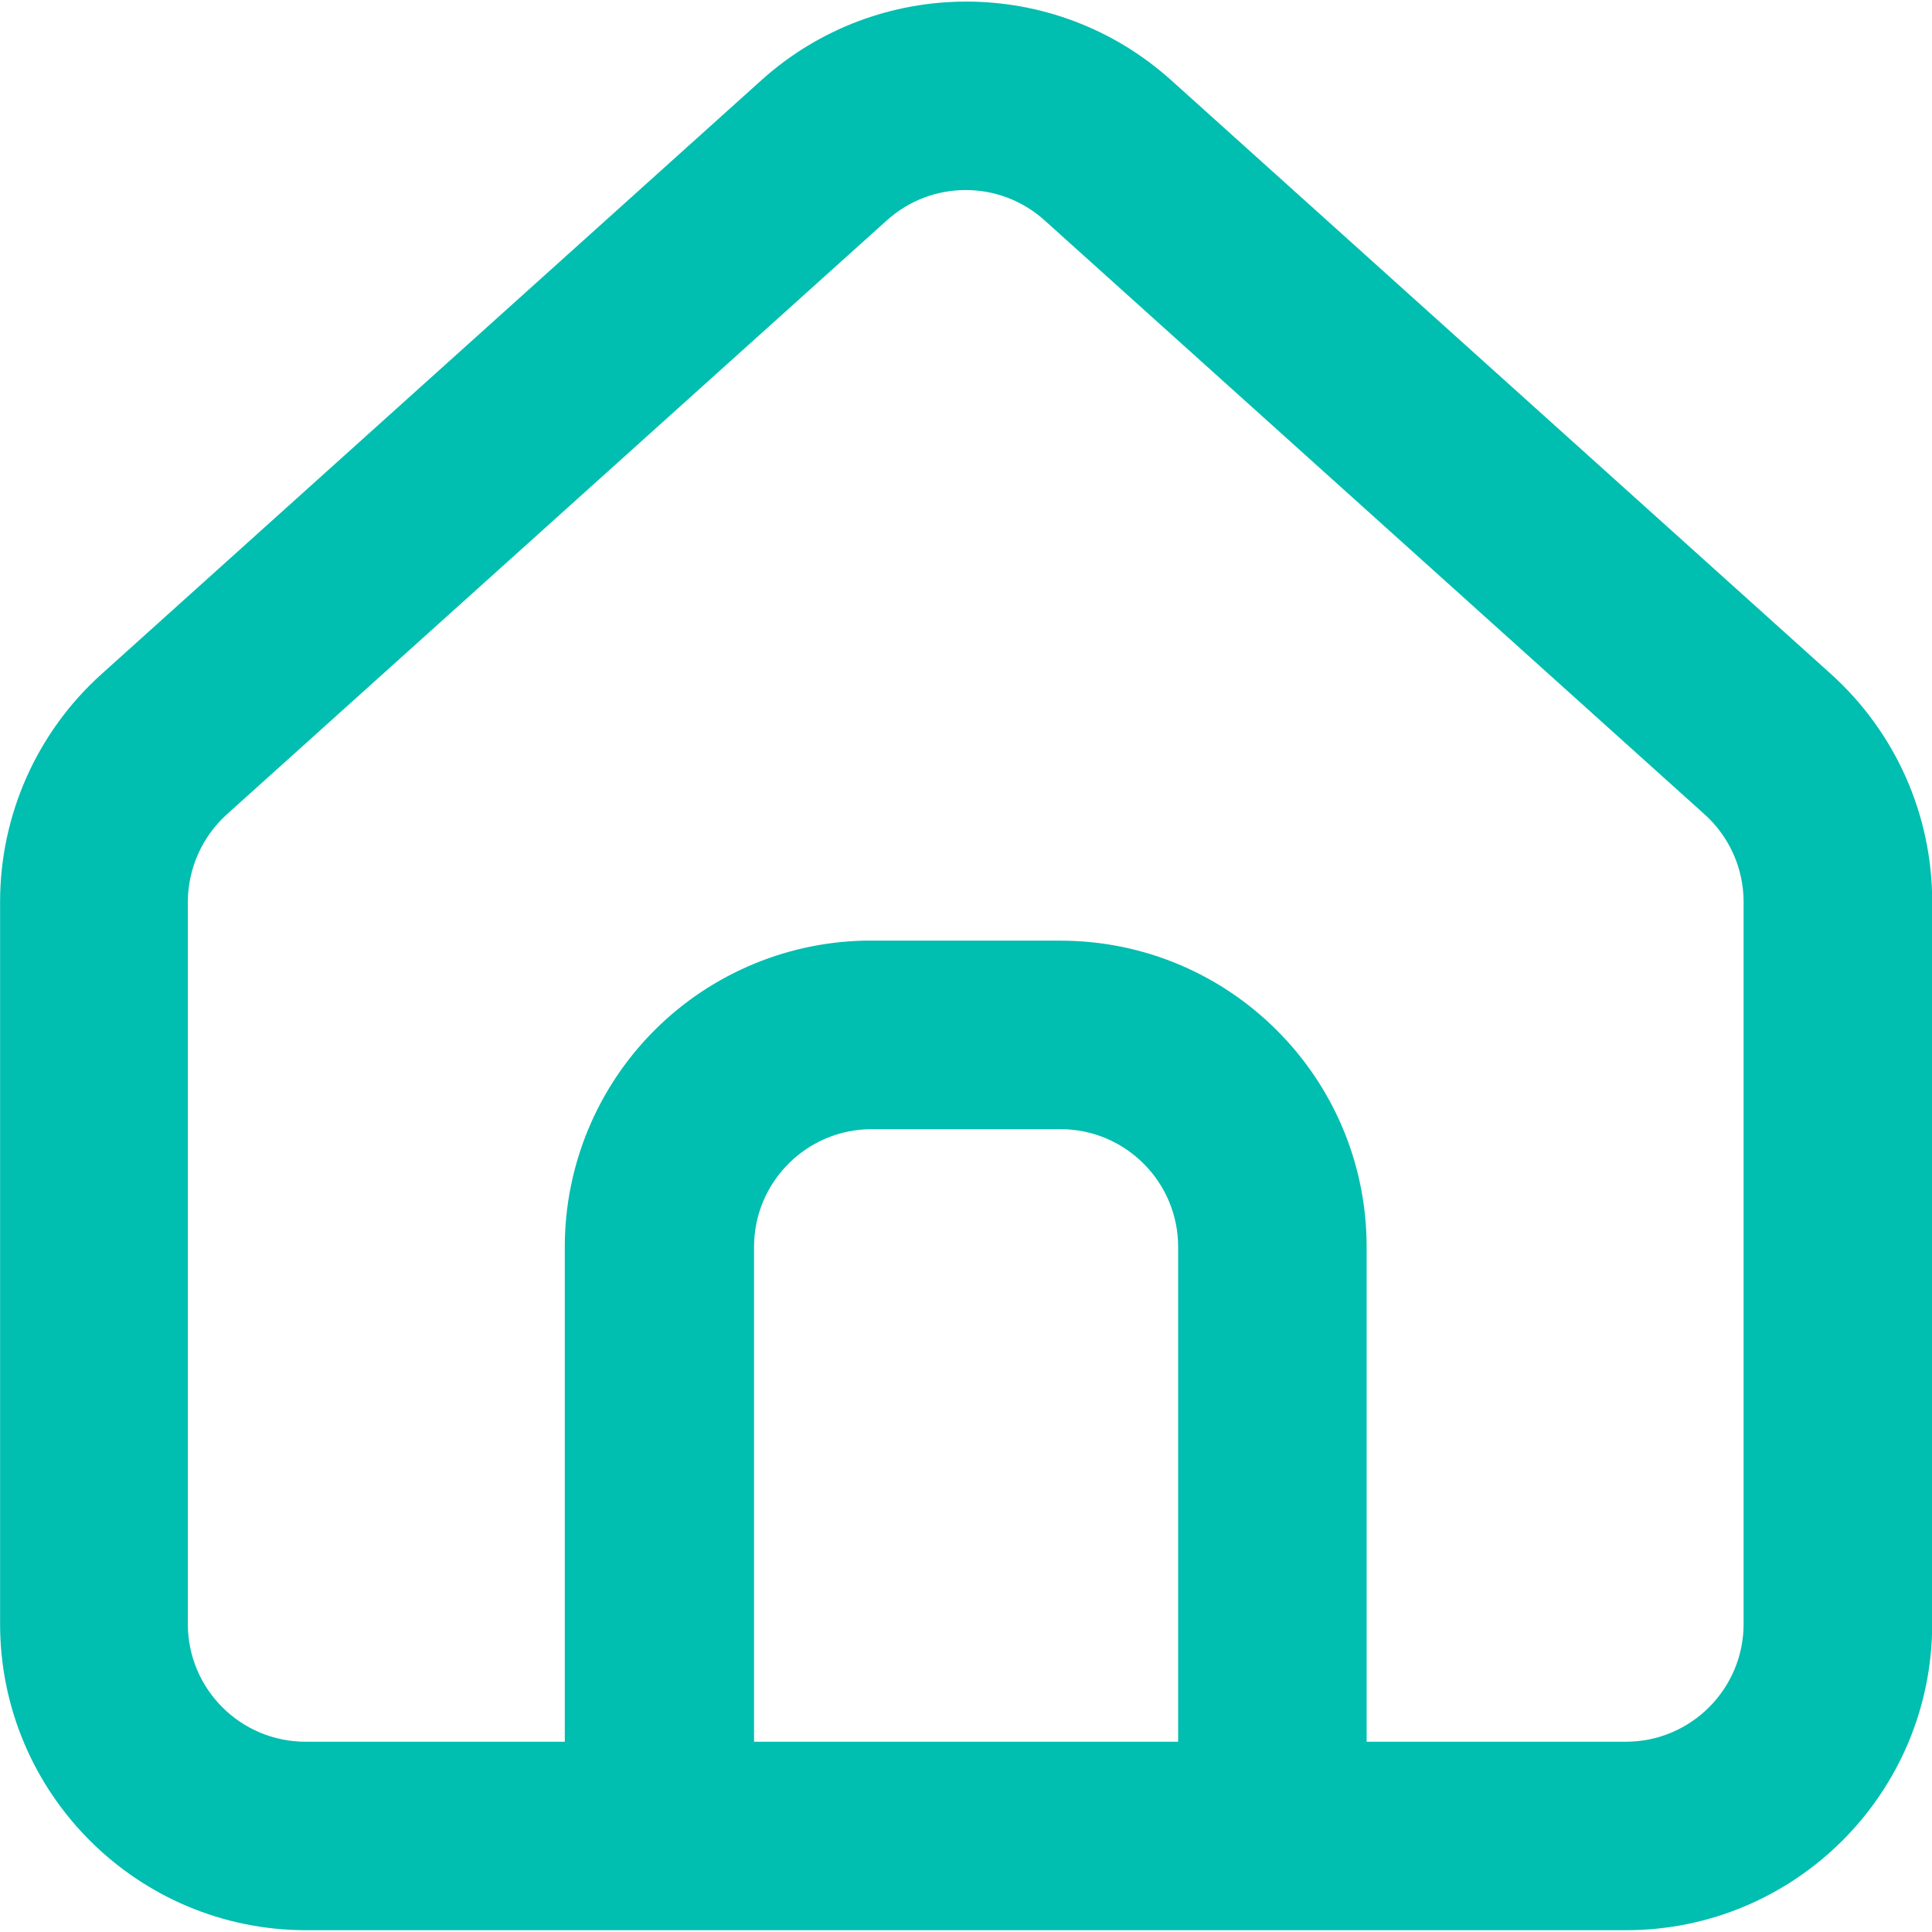
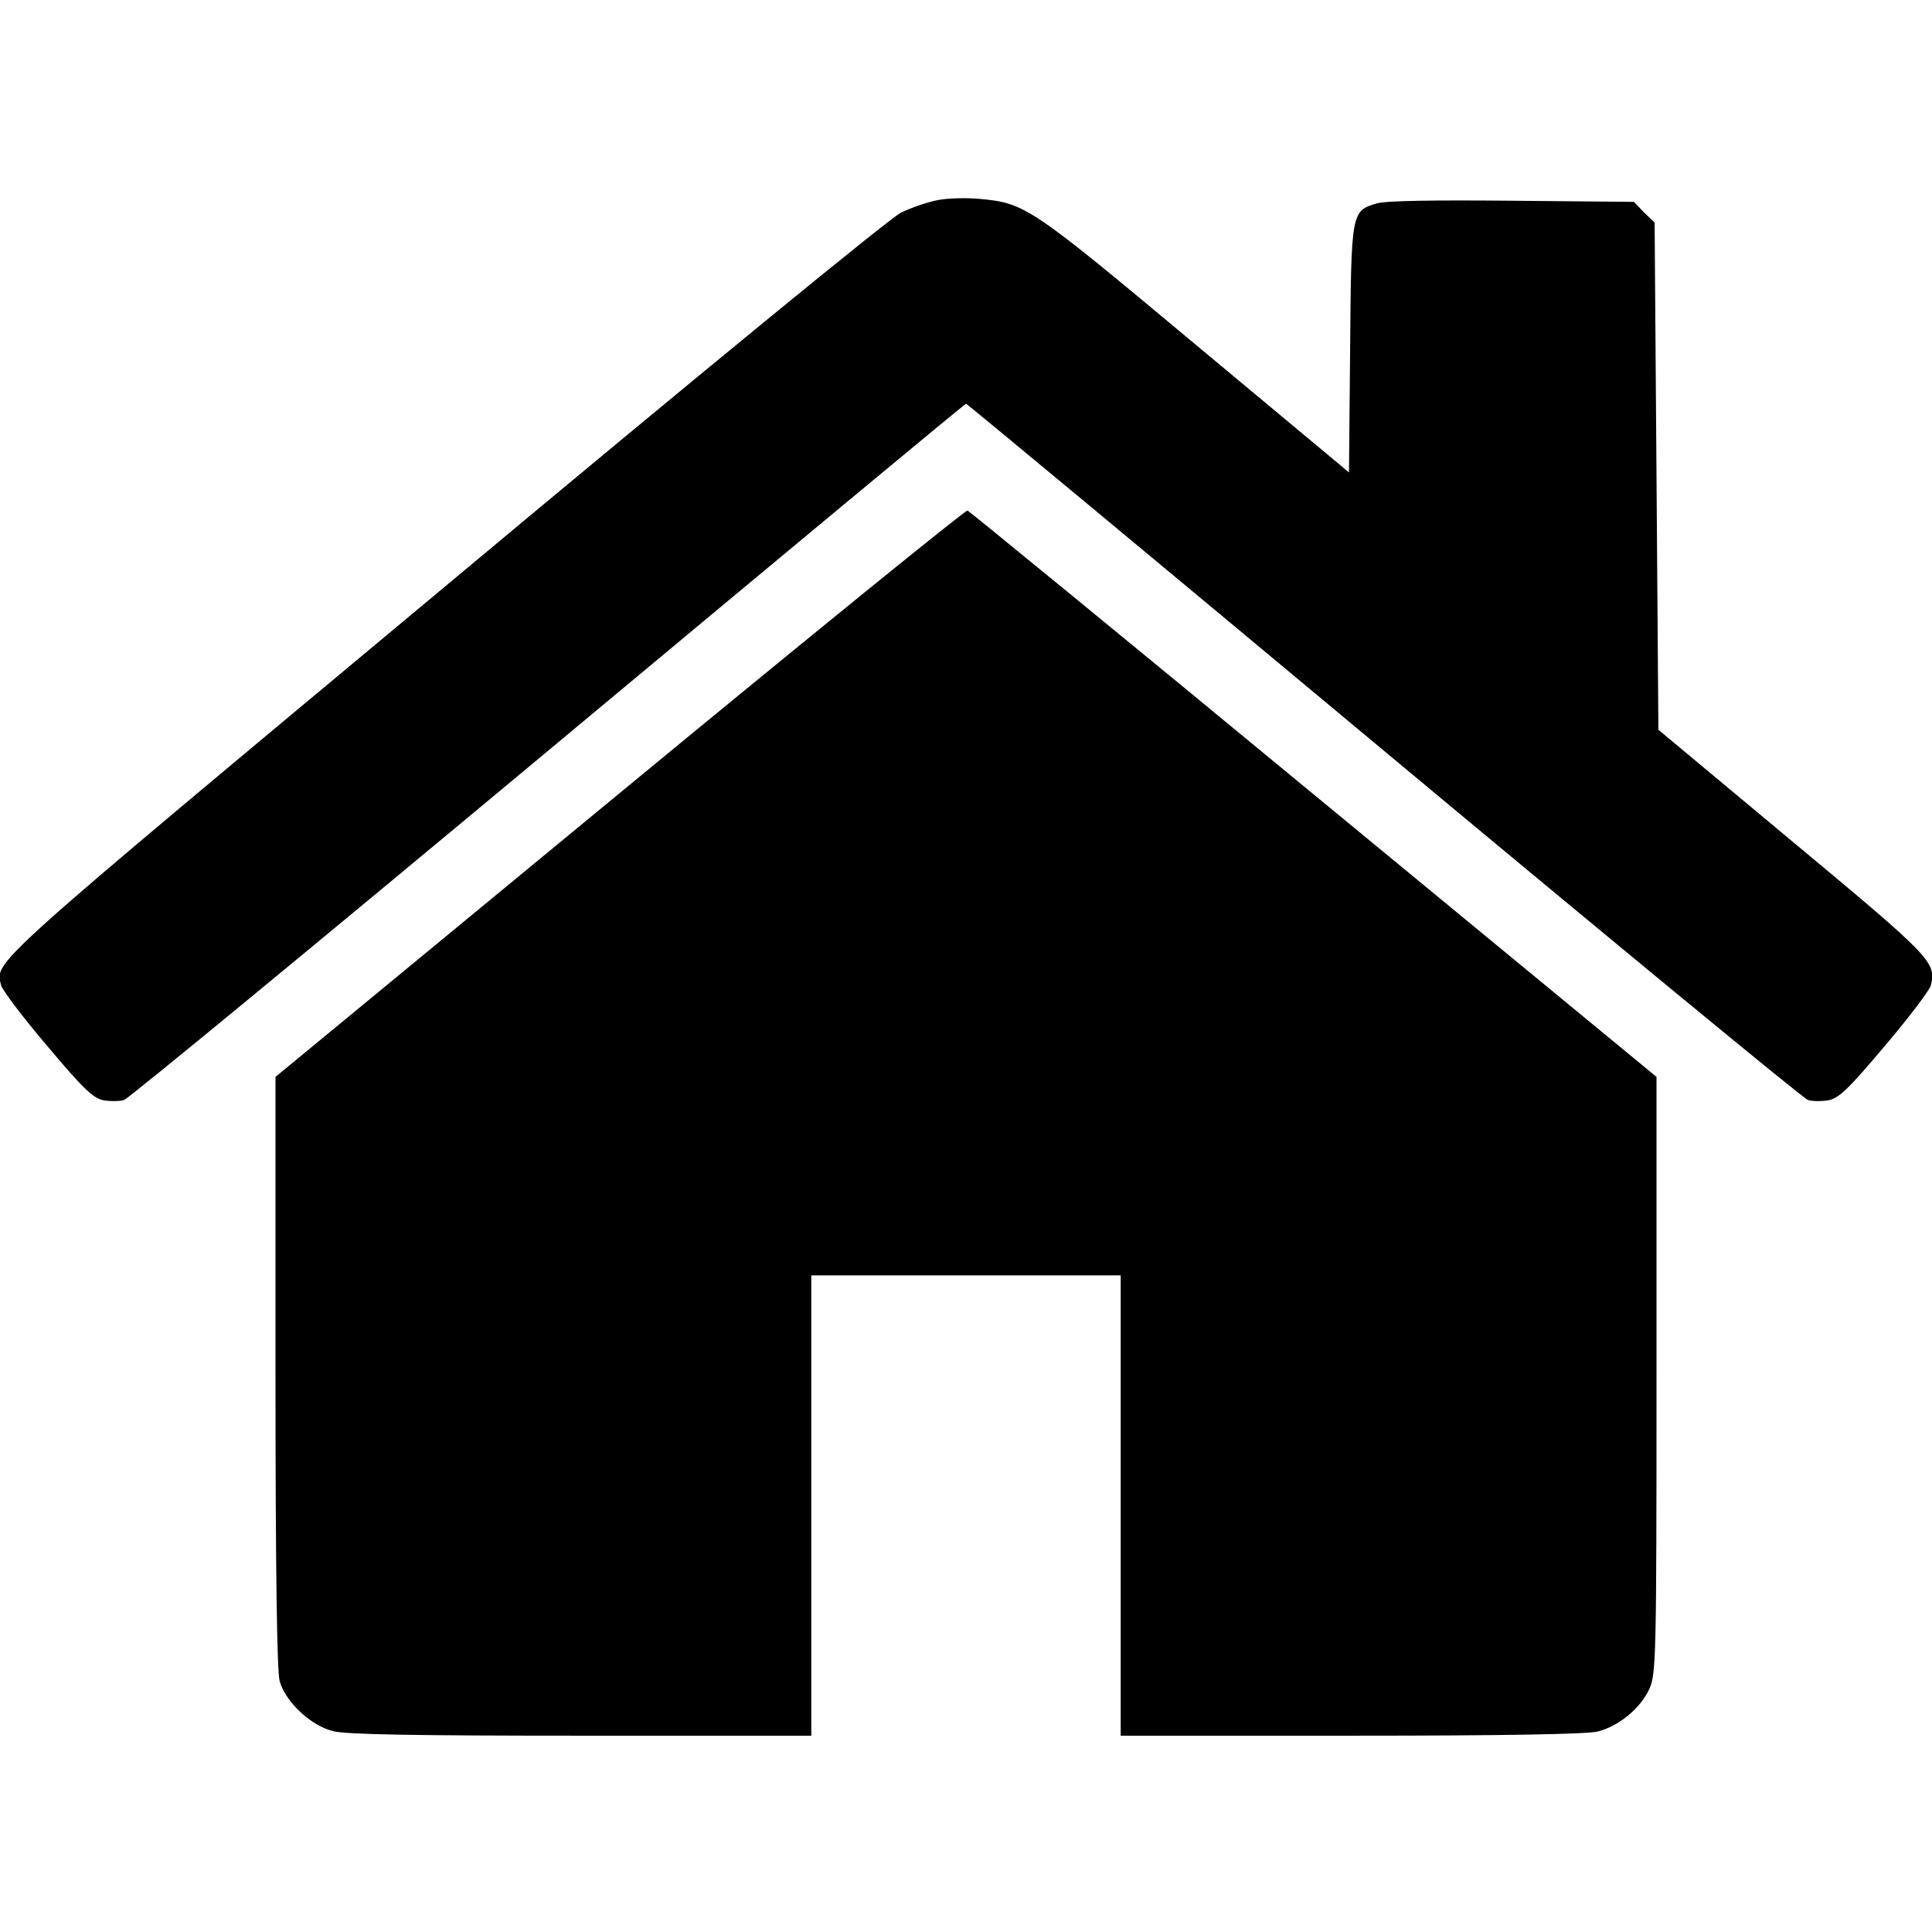
- <svg xmlns="http://www.w3.org/2000/svg" width="19.968" height="19.967" viewBox="0 0 20.5 20.463">
-   <path id="Exclusión_1" data-name="Exclusión 1" d="M7132,9347.928h-14a3,3,0,0,1-3-3v-7.665a3,3,0,0,1,.995-2.229l7-6.3a3,3,0,0,1,4.014,0l7,6.3a3,3,0,0,1,.992,2.229v7.665A3,3,0,0,1,7132,9347.928Zm-8-10h2a3,3,0,0,1,3,3v5.5h3a1.5,1.5,0,0,0,1.5-1.5v-7.665a1.5,1.5,0,0,0-.5-1.114l-7-6.3a1.5,1.5,0,0,0-2.008,0l-7,6.3a1.508,1.508,0,0,0-.5,1.114v7.665a1.5,1.5,0,0,0,1.5,1.5h3v-5.5A3,3,0,0,1,7124,9337.927Zm0,1.5a1.5,1.5,0,0,0-1.5,1.5v5.5h5v-5.5a1.5,1.5,0,0,0-1.5-1.5Z" transform="translate(-7114.749 -9327.715)" fill="#00BEB0" stroke="#00BEB0" stroke-width="0.5" />
+ <svg xmlns="http://www.w3.org/2000/svg" version="1.0" width="19.968" height="19.967" viewBox="0 0 512 512" preserveAspectRatio="xMidYMid meet">
+   <g transform="translate(0,512) scale(0.1,-0.1)" fill="#000000" stroke="none">
+     <path d="M2487 4590 c-27 -5 -72 -20 -100 -34 -31 -16 -520 -416 -1212 -994 -1222 -1019 -1188 -988 -1172 -1054 4 -13 58 -85 122 -160 96 -114 121 -138 149 -144 19 -3 44 -3 55 1 11 3 517 420 1123 925 607 506 1105 920 1108 920 3 0 501 -414 1108 -920 606 -505 1112 -922 1123 -925 11 -4 36 -4 55 -1 28 6 53 30 149 144 64 75 118 147 122 160 15 62 3 74 -367 382 l-355 296 -5 672 -5 672 -28 27 -27 28 -323 3 c-210 2 -335 0 -358 -7 -68 -20 -68 -22 -71 -386 l-3 -327 -408 340 c-437 365 -450 374 -572 385 -33 3 -82 2 -108 -3z" />
+     <path d="M1642 3018 l-912 -752 0 -780 c0 -537 4 -794 11 -821 15 -55 83 -119 142 -133 32 -9 228 -12 656 -12 l611 0 0 610 0 610 410 0 410 0 0 -610 0 -610 611 0 c407 0 625 4 653 11 56 14 114 62 137 113 18 39 19 84 19 832 l0 790 -909 749 c-499 412 -912 750 -917 752 -5 2 -420 -335 -922 -749z" />
+   </g>
</svg>
